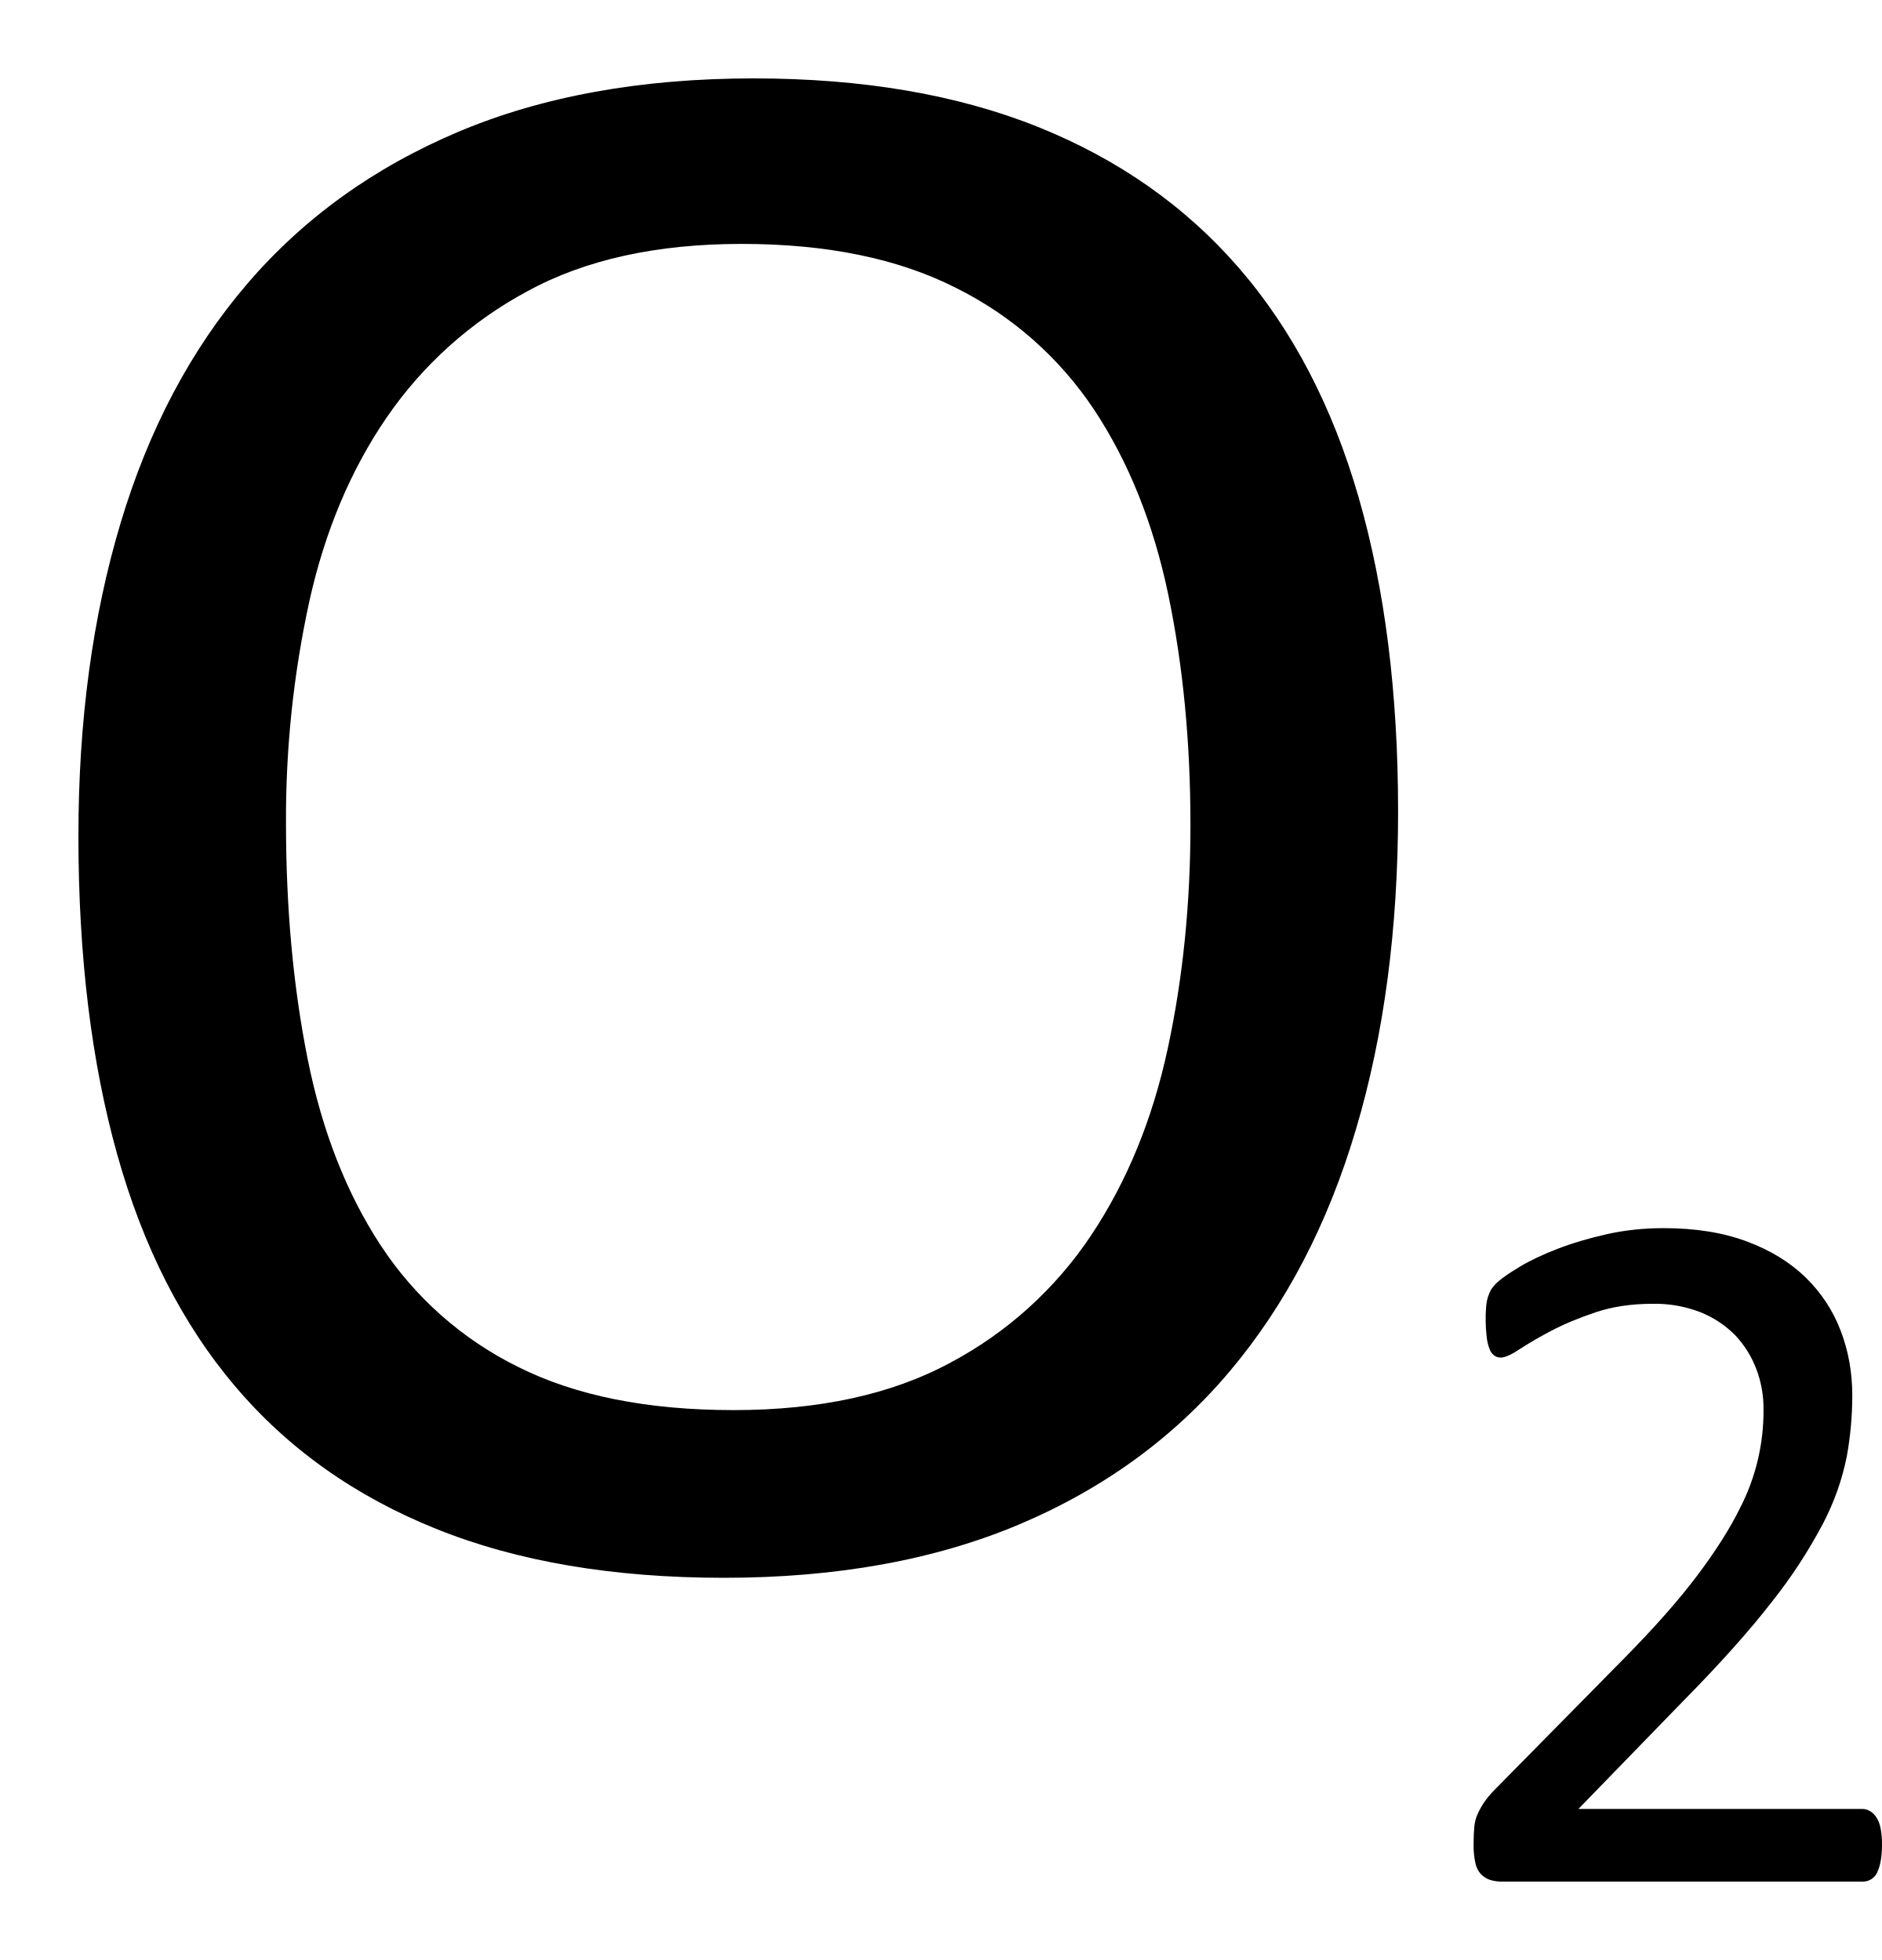
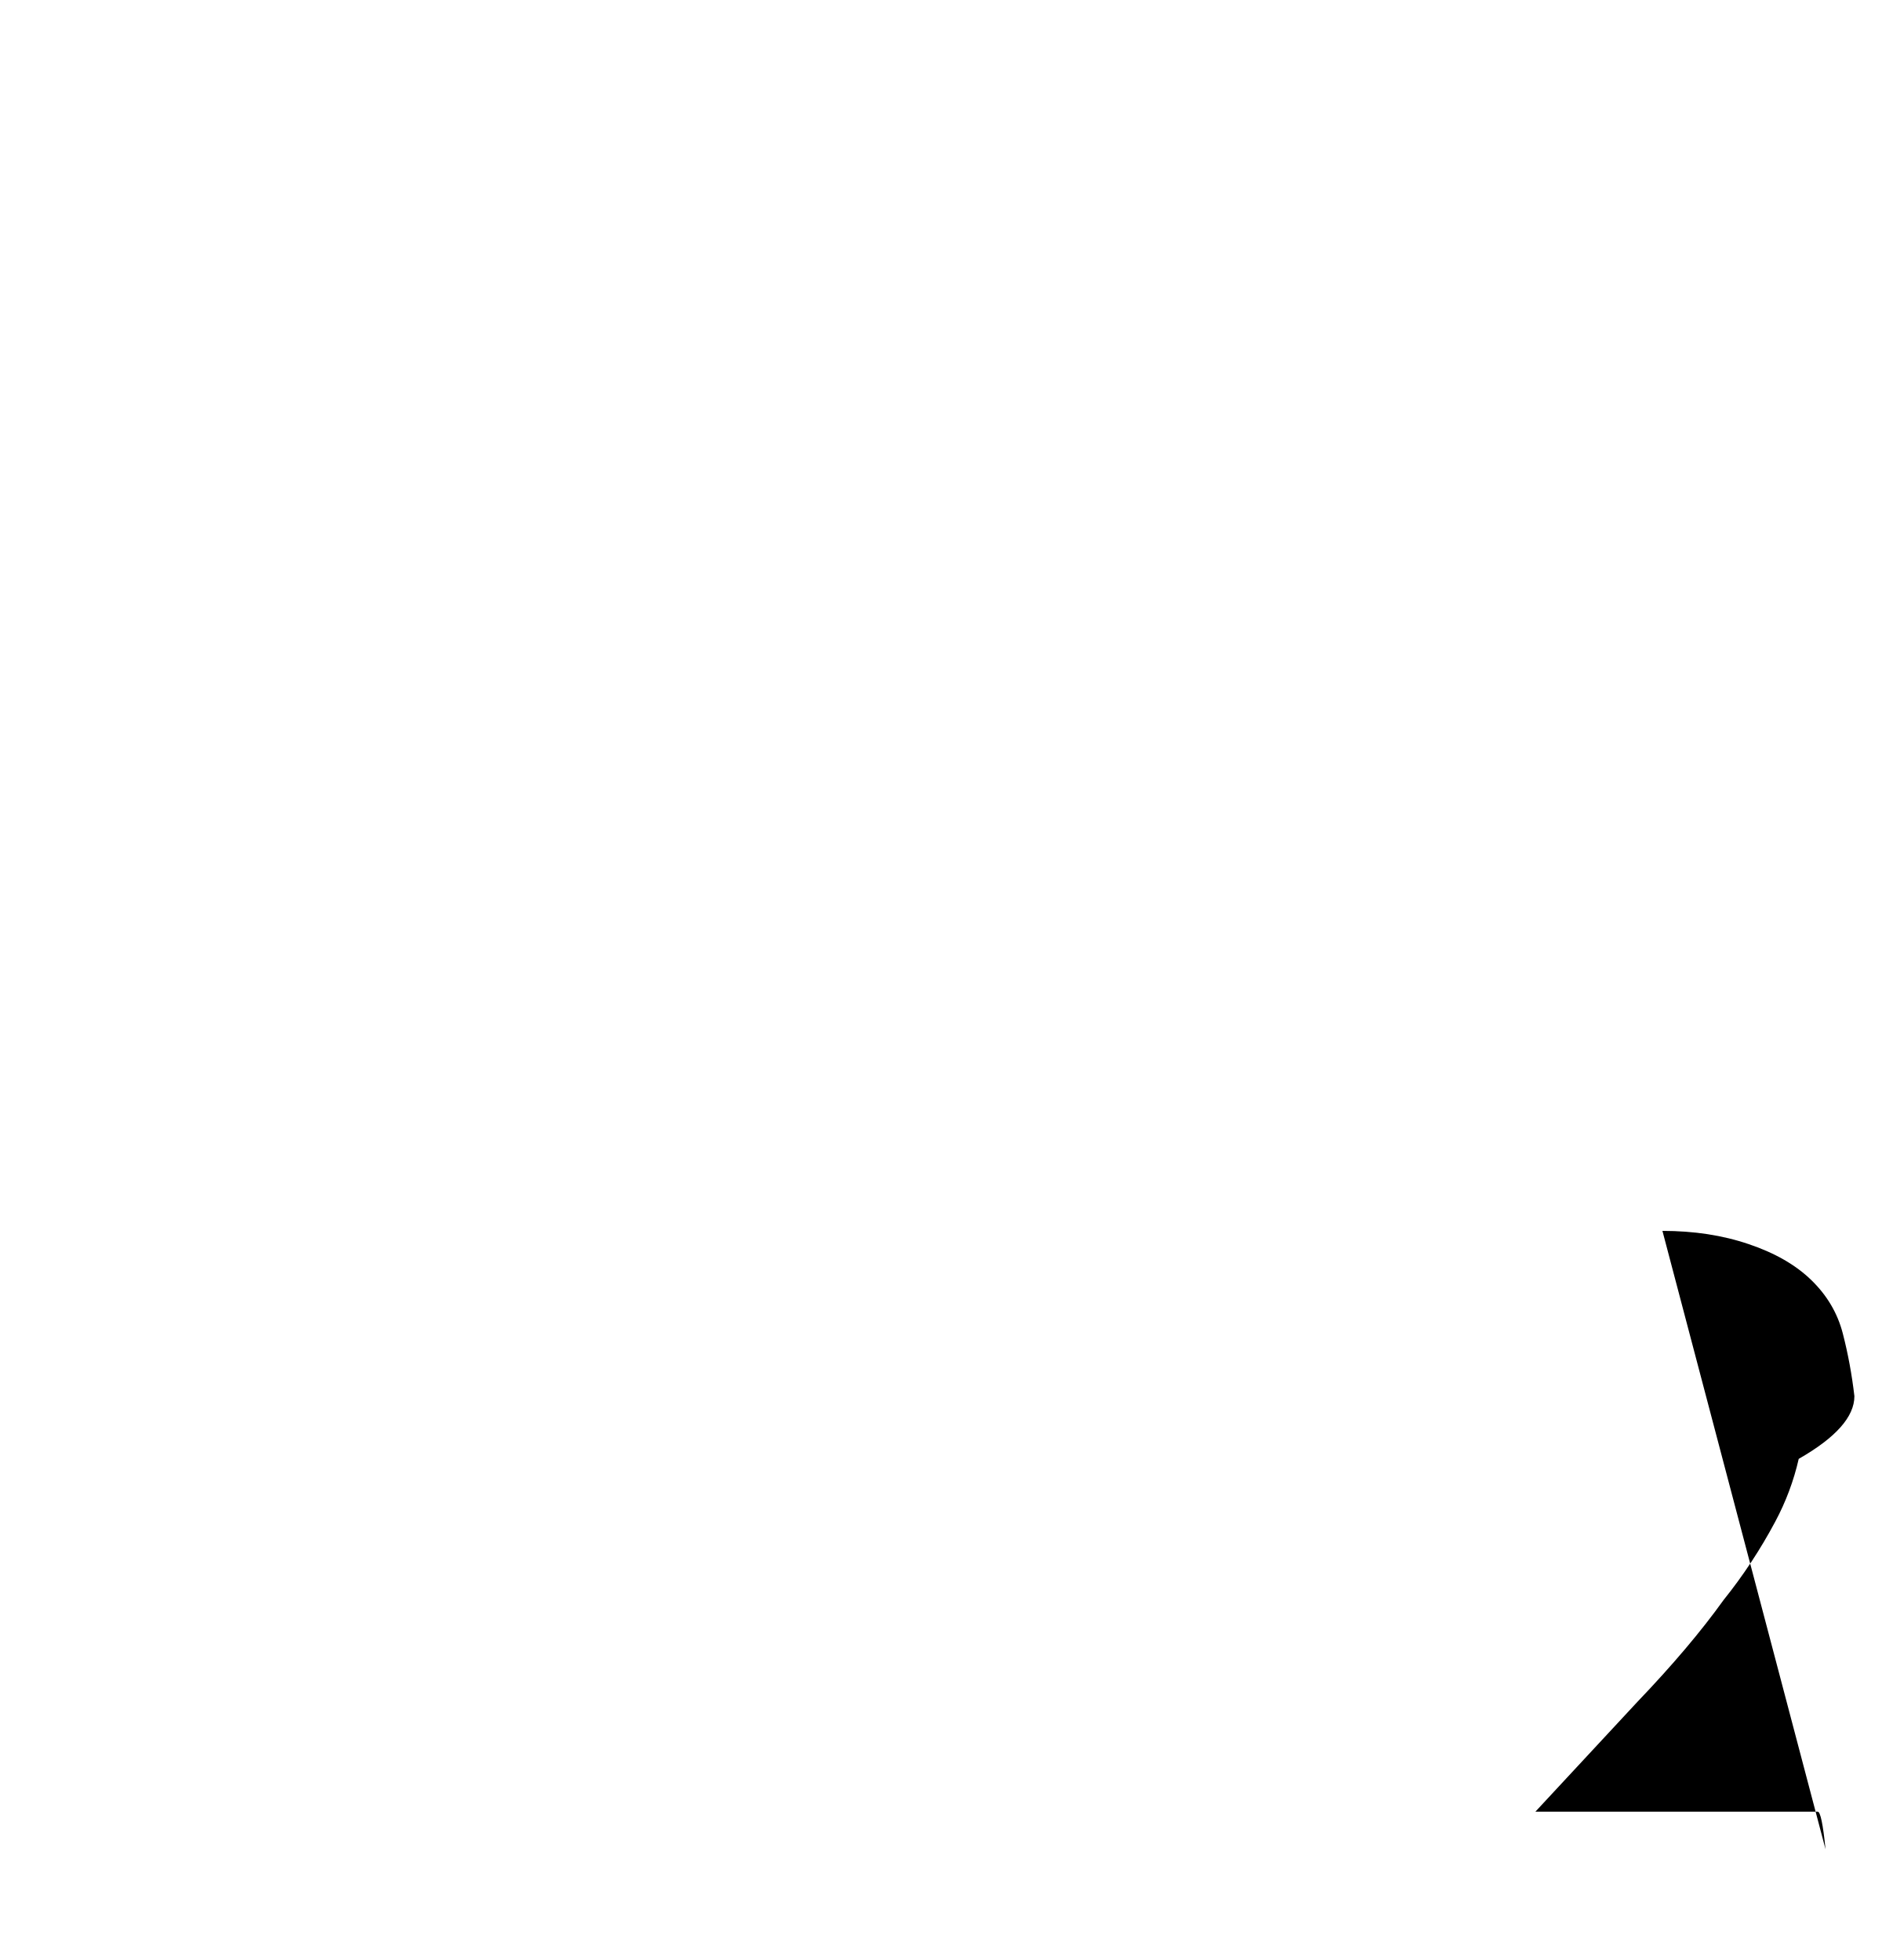
<svg xmlns="http://www.w3.org/2000/svg" viewBox="0 0 24 25">
-   <defs>
-     <clipPath id="a">
-       <path d="M180 367h24v25h-24z" />
-     </clipPath>
-   </defs>
-   <g clip-path="url(#a)" transform="translate(-180 -367)">
-     <path fill-rule="evenodd" d="M201.216 382.665q.604 0 1.058.169.452.168.752.46.299.292.447.679t.148.825q0 .394-.071.784a3.2 3.2 0 0 1-.299.845 6.4 6.4 0 0 1-.659 1.009q-.43.555-1.145 1.279l-1.318 1.358h3.62q.052 0 .1.029.048.028.084.086a.4.4 0 0 1 .051.142q.016.087.016.2 0 .115-.016.203a.6.6 0 0 1-.045.15.2.2 0 0 1-.183.117h-4.598a.5.5 0 0 1-.157-.022.3.3 0 0 1-.116-.073.3.3 0 0 1-.071-.146 1 1 0 0 1-.022-.235q0-.127.009-.222a.5.5 0 0 1 .044-.168 1 1 0 0 1 .082-.146q.05-.074.13-.156l1.663-1.688q.576-.585.924-1.048t.537-.844a2.7 2.7 0 0 0 .308-1.276 1.4 1.4 0 0 0-.093-.517 1.3 1.3 0 0 0-.269-.429 1.3 1.3 0 0 0-.441-.292 1.6 1.6 0 0 0-.61-.108q-.405 0-.727.108t-.564.235a5 5 0 0 0-.405.235q-.162.108-.242.108a.14.14 0 0 1-.083-.026.17.17 0 0 1-.059-.082.6.6 0 0 1-.037-.152 2 2 0 0 1-.007-.394.6.6 0 0 1 .023-.12.5.5 0 0 1 .042-.096.5.5 0 0 1 .102-.111q.078-.067.267-.181.19-.114.476-.225.287-.11.63-.187.345-.077.724-.077m-11.758-12.554q-1.627 0-2.731.603a5.1 5.1 0 0 0-1.794 1.608q-.69 1.005-.988 2.347a13 13 0 0 0-.298 2.822q0 1.637.276 3.015t.93 2.376a4.44 4.44 0 0 0 1.75 1.551q1.098.553 2.753.553 1.642 0 2.76-.603a4.94 4.94 0 0 0 1.801-1.63q.683-1.026.974-2.376t.29-2.858q0-1.578-.283-2.936-.284-1.356-.944-2.355a4.54 4.54 0 0 0-1.765-1.557q-1.104-.56-2.731-.56m.153-2.111q2.079 0 3.621.617 1.542.618 2.568 1.802 1.025 1.185 1.527 2.929.502 1.745.502 3.999t-.539 4.063q-.537 1.81-1.607 3.08T193 386.443q-1.615.682-3.768.682-2.123 0-3.672-.625-1.55-.624-2.56-1.816-1.011-1.191-1.505-2.958-.495-1.765-.495-4.063 0-2.197.538-3.992t1.615-3.051 2.69-1.938q1.615-.682 3.768-.682" />
+   <g transform="translate(-180 -367)">
+     <path fill-rule="evenodd" d="M201.2 382.7q.604 0 1.1.169.5.168.8.46.3.292.4.679t.148.8q0 .394-.71.8a3.2 3.2 0 0 1-.299.8 6.4 6.4 0 0 1-.659 1q-.43.6-1.1 1.3l-1.3 1.4h3.6q.052 0 .1.48.84.1a.4.4 0 0 1 .51.1q.16.1.16.2 0 .115-.16.2a.6.6 0 0 1-.45.1.2.2 0 0 1-.183.1h-4.6a.5.5 0 0 1-.157-.22.3.3 0 0 1-.116-.73.3.3 0 0 1-.071-.146 1 1 0 0 1-.022-.235q0-.127-.222a.5.5 0 0 1 .044-.168 1 1 0 0 1 .082-.146q.05-.74.1-.156l1.7-1.7q.576-.585.9-1t.537-.844a2.7 2.7 0 0 0 .308-1.3 1.4 1.4 0 0 0-.093-.517 1.3 1.3 0 0 0-.269-.429 1.3 1.3 0 0 0-.441-.292 1.6 1.6 0 0 0-.61-.108q-.405 0-.727.1t-.564.2a5 5 0 0 0-.405.2q-.162.1-.242.1a.14.1 0 0 1-.083-.26.2.17 0 0 1-.059-.82.6.6 0 0 1-.037-.152 2 2 0 0 1-.007-.394.6.6 0 0 1 .023-.12.5.5 0 0 1 .042-.96.5.5 0 0 1 .102-.111q.078-.67.3-.181.2-.114.5-.225.3-.11.6-.187.3-.77.7-.077m-11.8-12.6q-1.6 0-2.7.603a5.1 5.1 0 0 0-1.8 1.6q-.69 1-.988 2.3a13 13 0 0 0-.298 2.8q0 1.6.276 3t.93 2.4a4.4 4.4 0 0 0 1.8 1.6q1.1.553 2.8.553 1.6 0 2.8-.603a4.9 4.9 0 0 0 1.8-1.6q.683-1.974-2.4t.29-2.9q0-1.6-.283-2.9-.284-1.4-.944-2.4a4.5 4.5 0 0 0-1.8-1.6q-1.1-.56-2.7-.56m.153-2.1q2.1 0 3.6.617 1.5.618 2.6 1.8 1 1.2 1.5 2.9.502 1.7.502 4t-.539 4.1q-.537 1.8-1.6 3.1T193 386.4q-1.6.682-3.8.682-2.1 0-3.7-.625-1.6-.624-2.6-1.8-1-1.2-1.5-3-.495-1.8-.495-4.1 0-2.2.538-4t1.6-3.1 2.7-1.9q1.6-.682 3.8-.682" />
  </g>
</svg>
